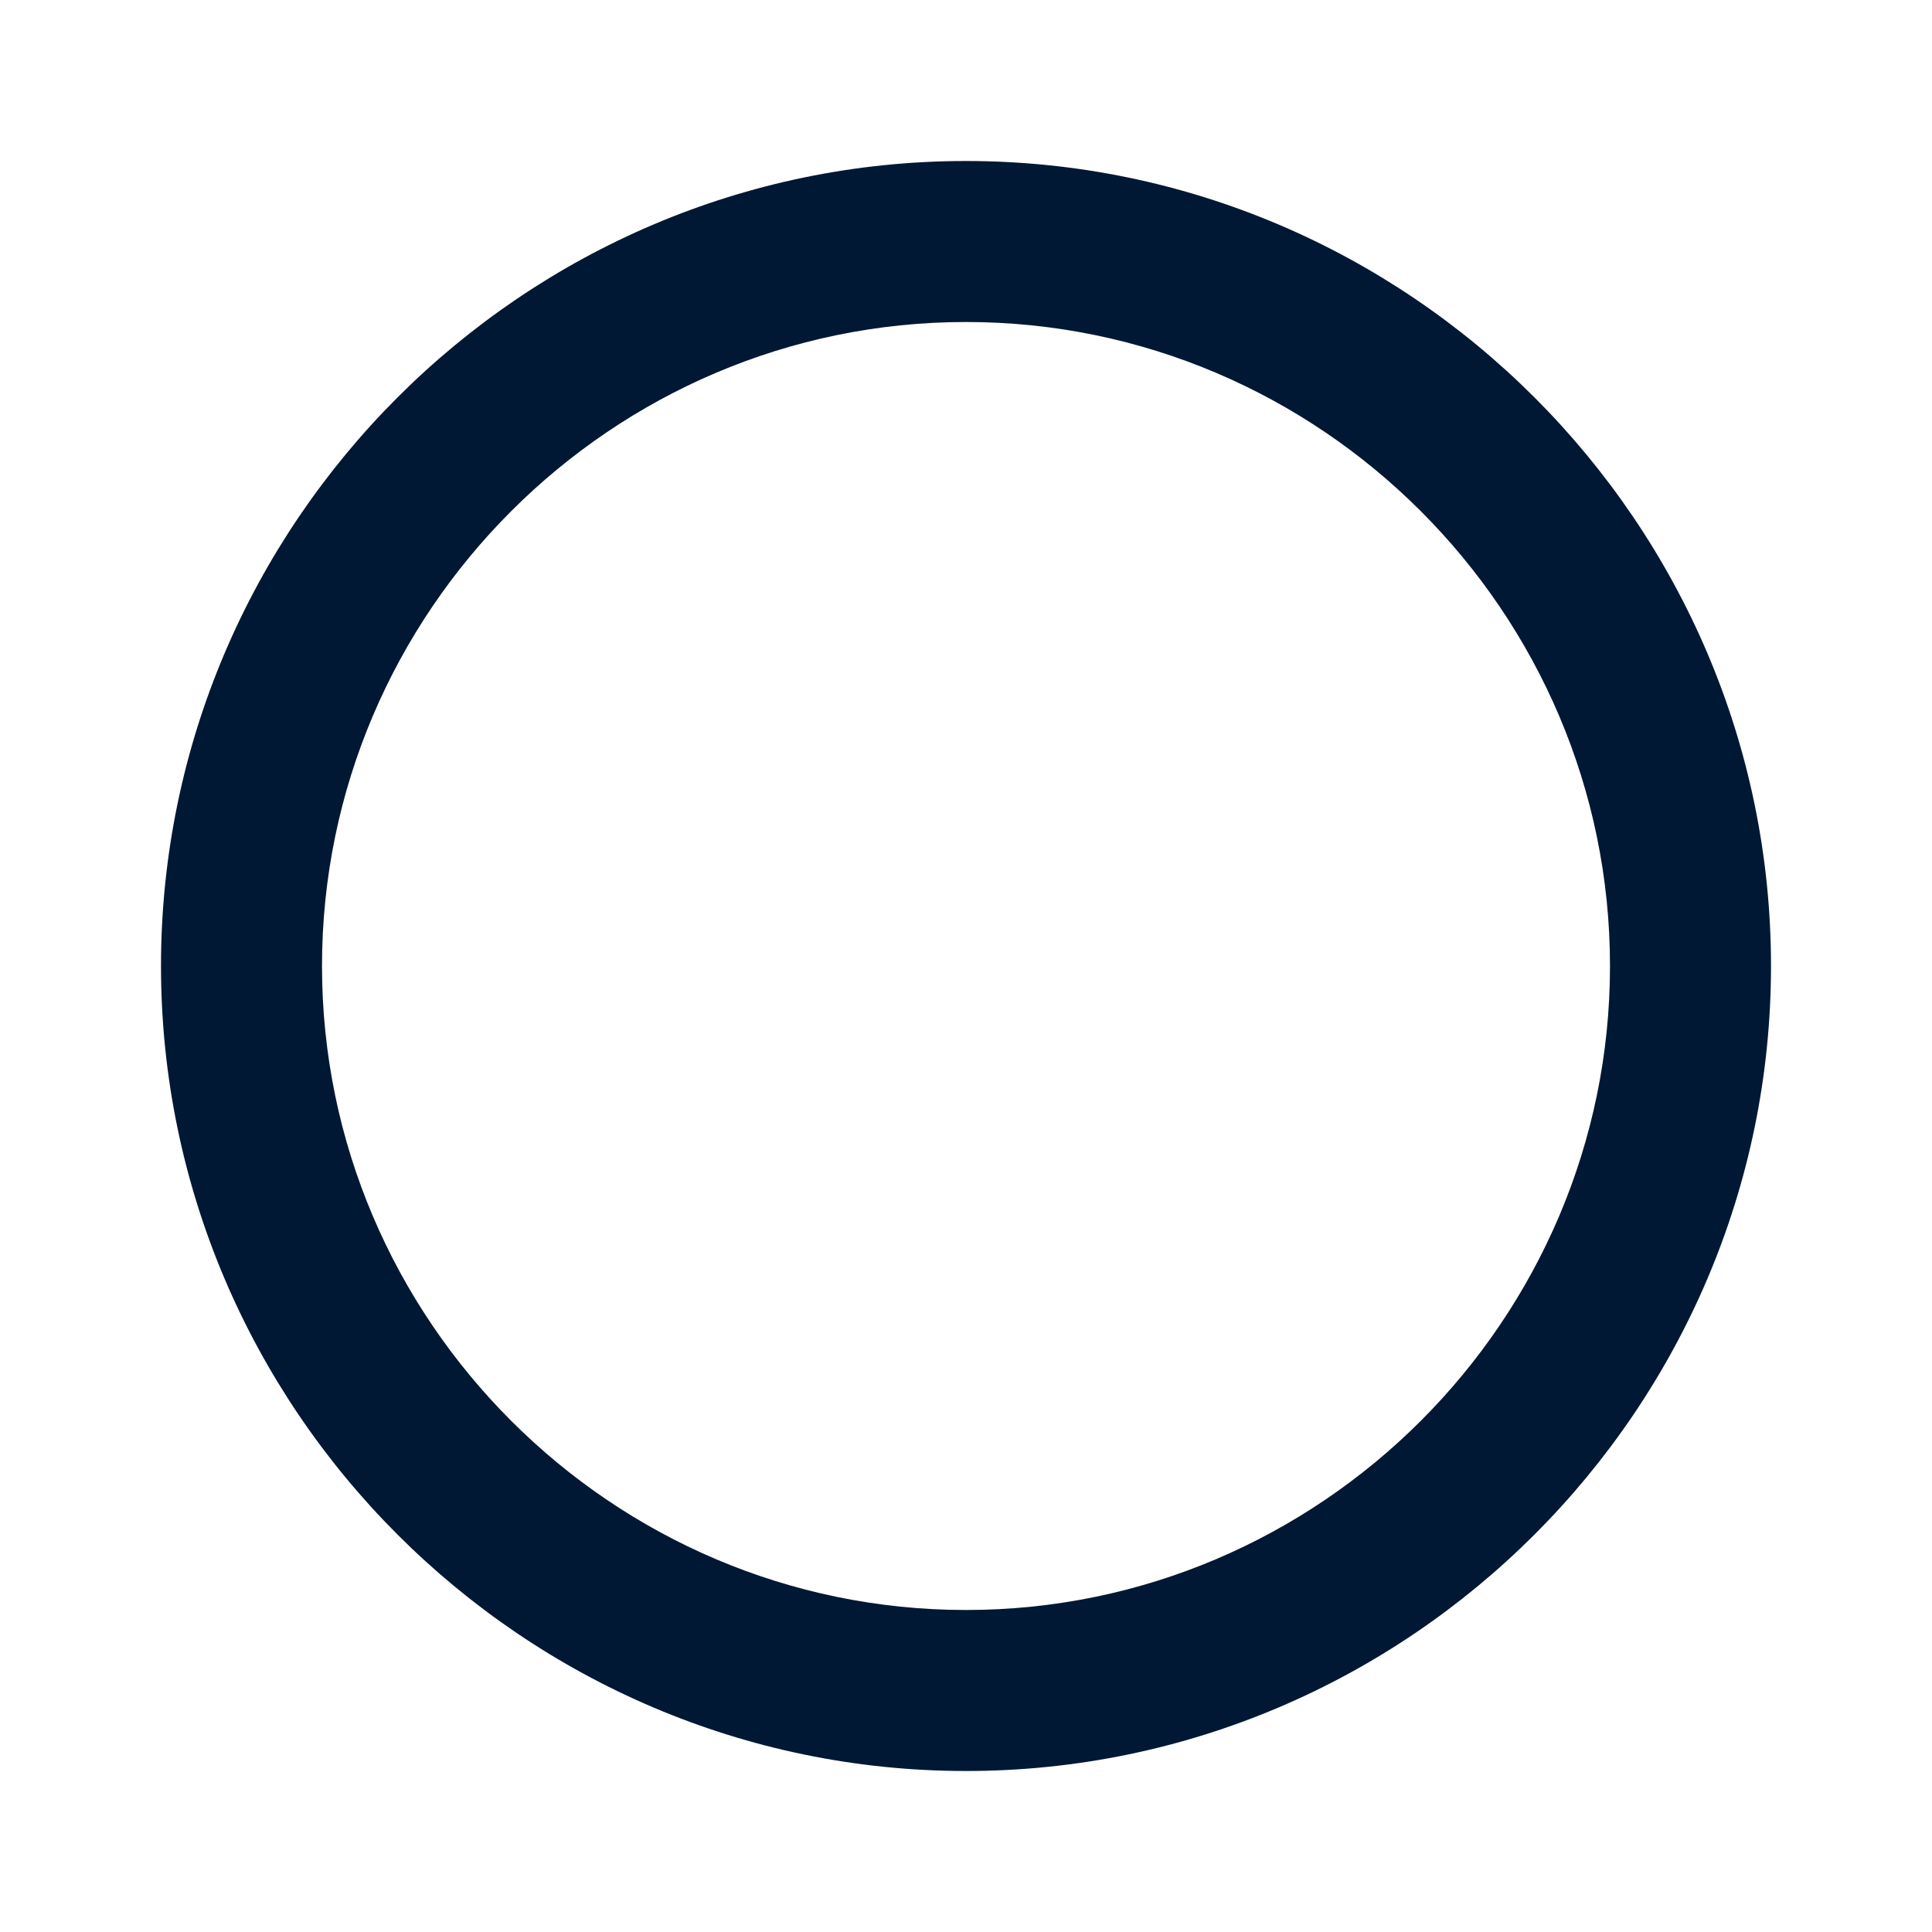
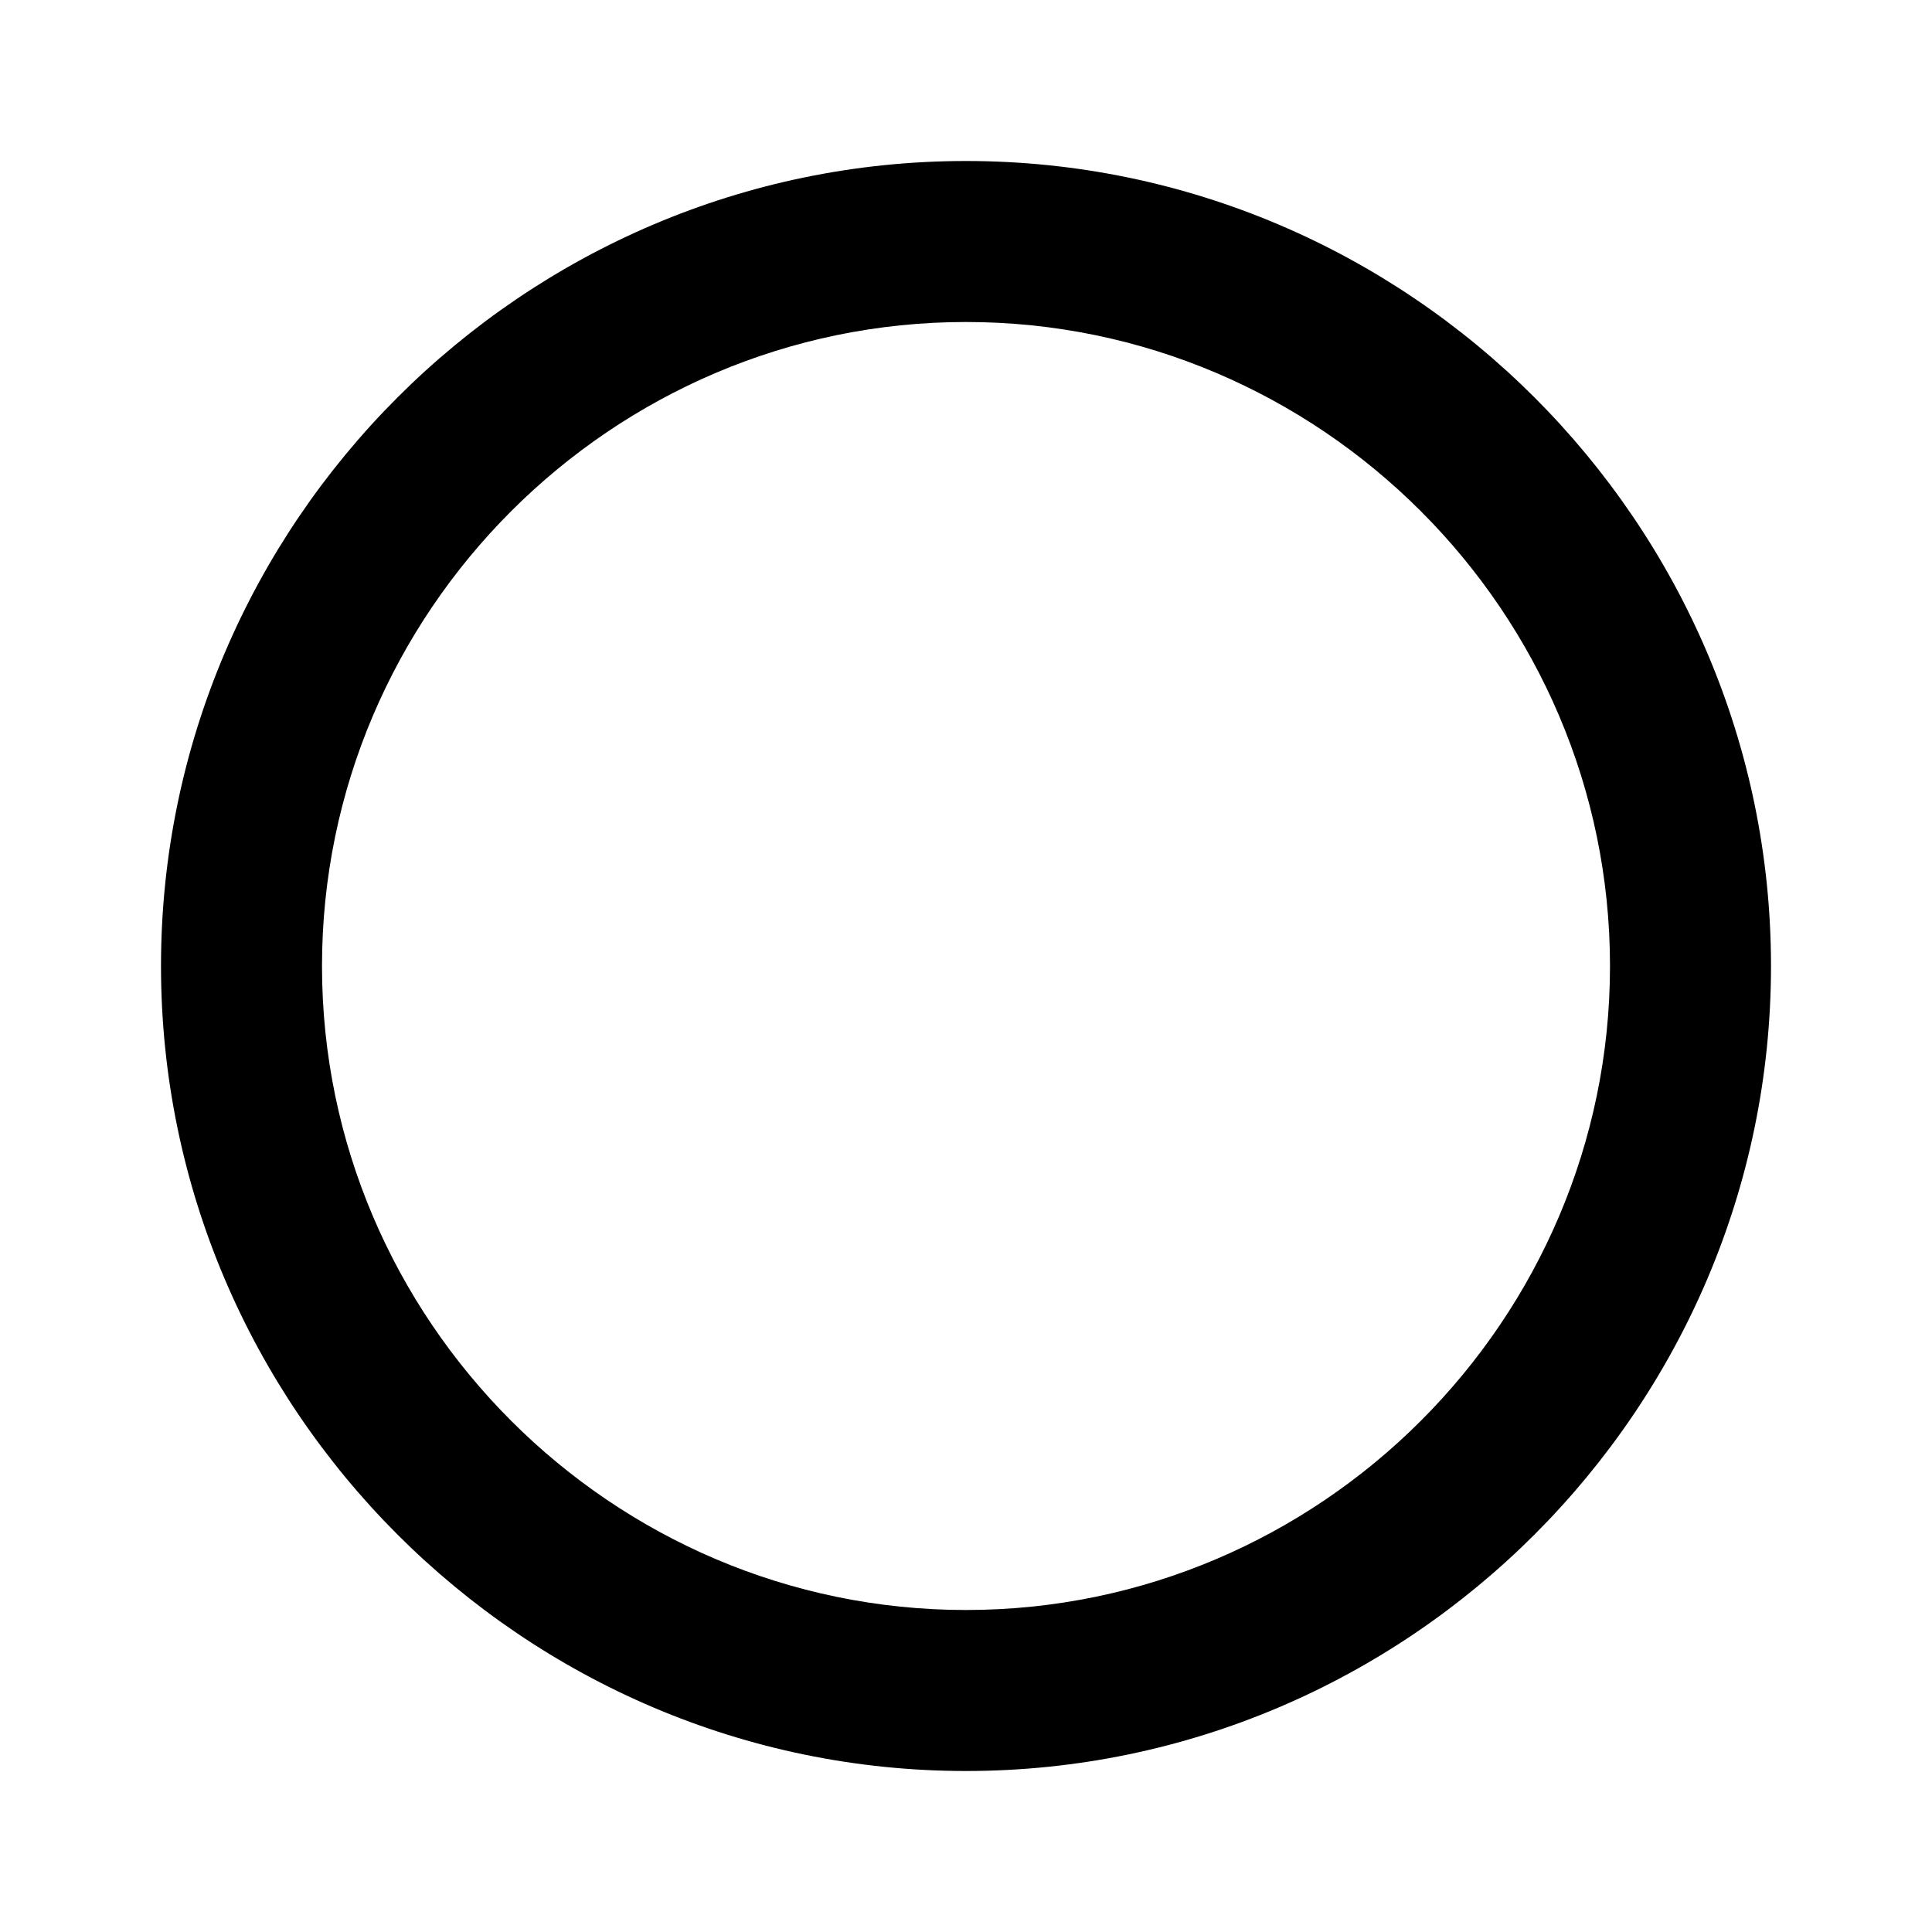
<svg xmlns="http://www.w3.org/2000/svg" version="1.1" id="Layer_1" x="0px" y="0px" viewBox="0 0 24 24" style="enable-background:new 0 0 24 24;" xml:space="preserve">
-   <style type="text/css">
- 	.st0{fill:#001833;}
- </style>
  <path id="path-1_1_" class="st0" d="M12,2C6.5,2,2,6.5,2,12s4.5,10,10,10s10-4.5,10-10S17.5,2,12,2z M12,20c-4.4,0-8-3.6-8-8  s3.6-8,8-8s8,3.6,8,8S16.4,20,12,20z" />
</svg>
